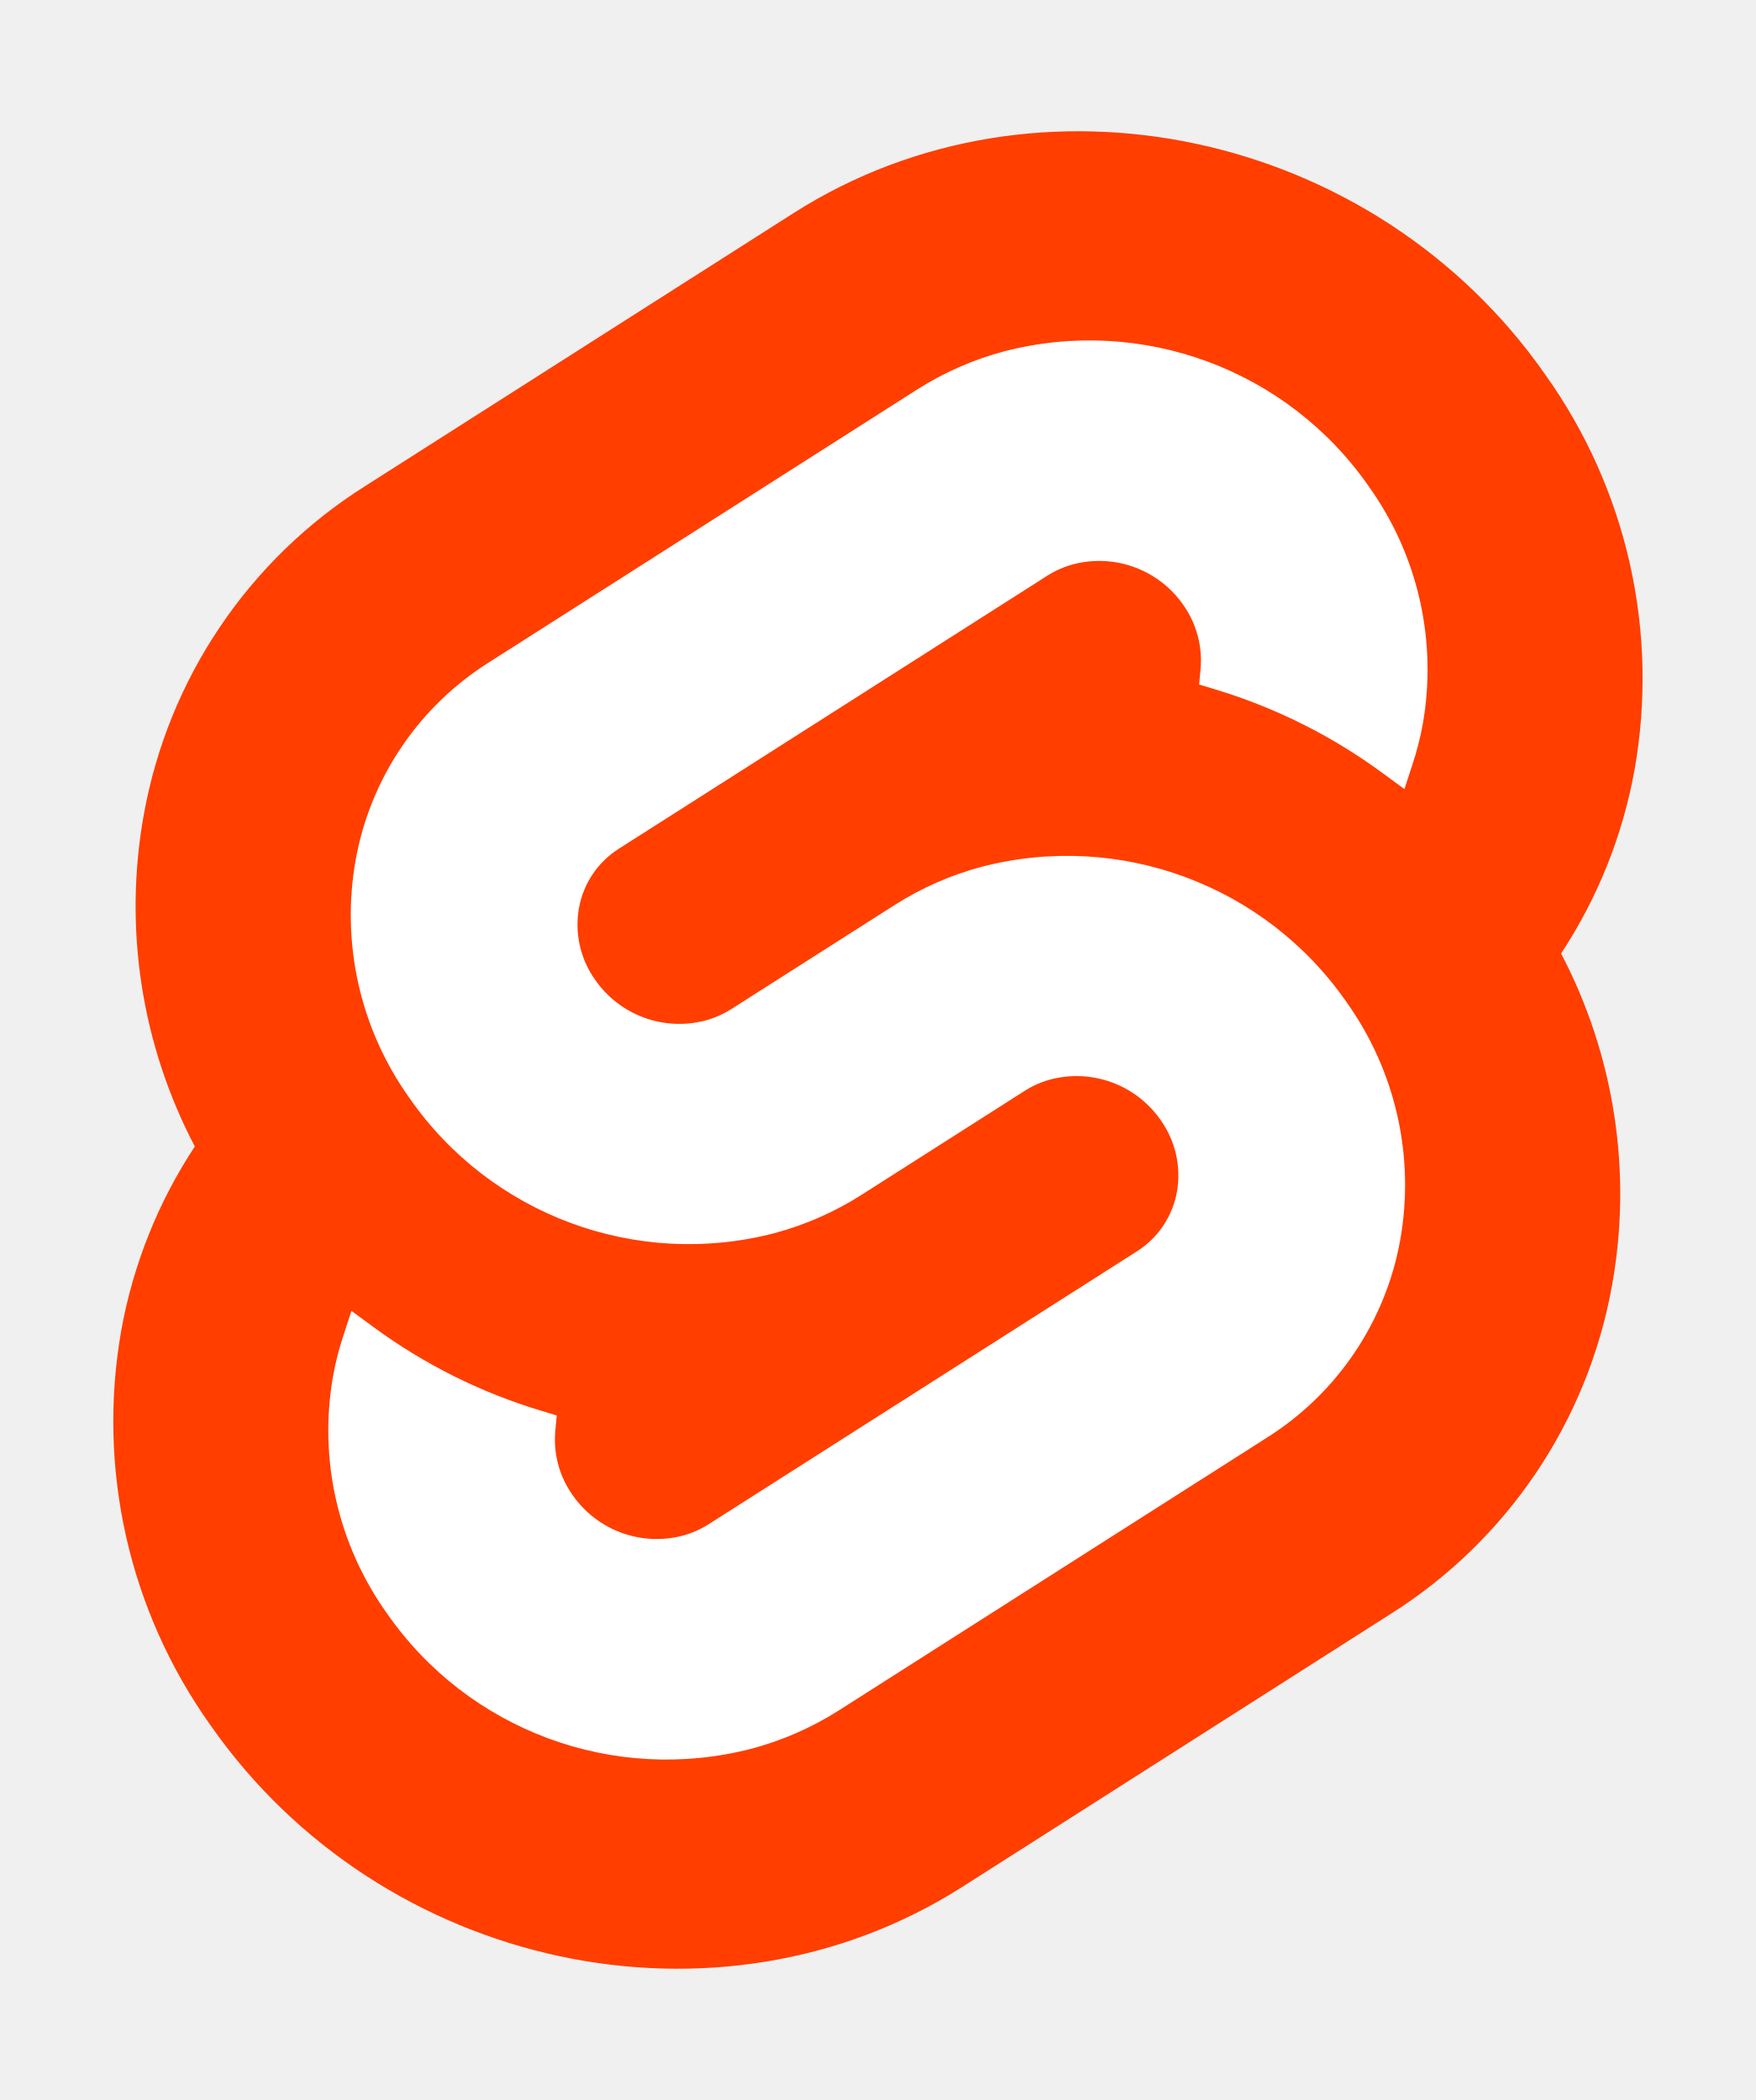
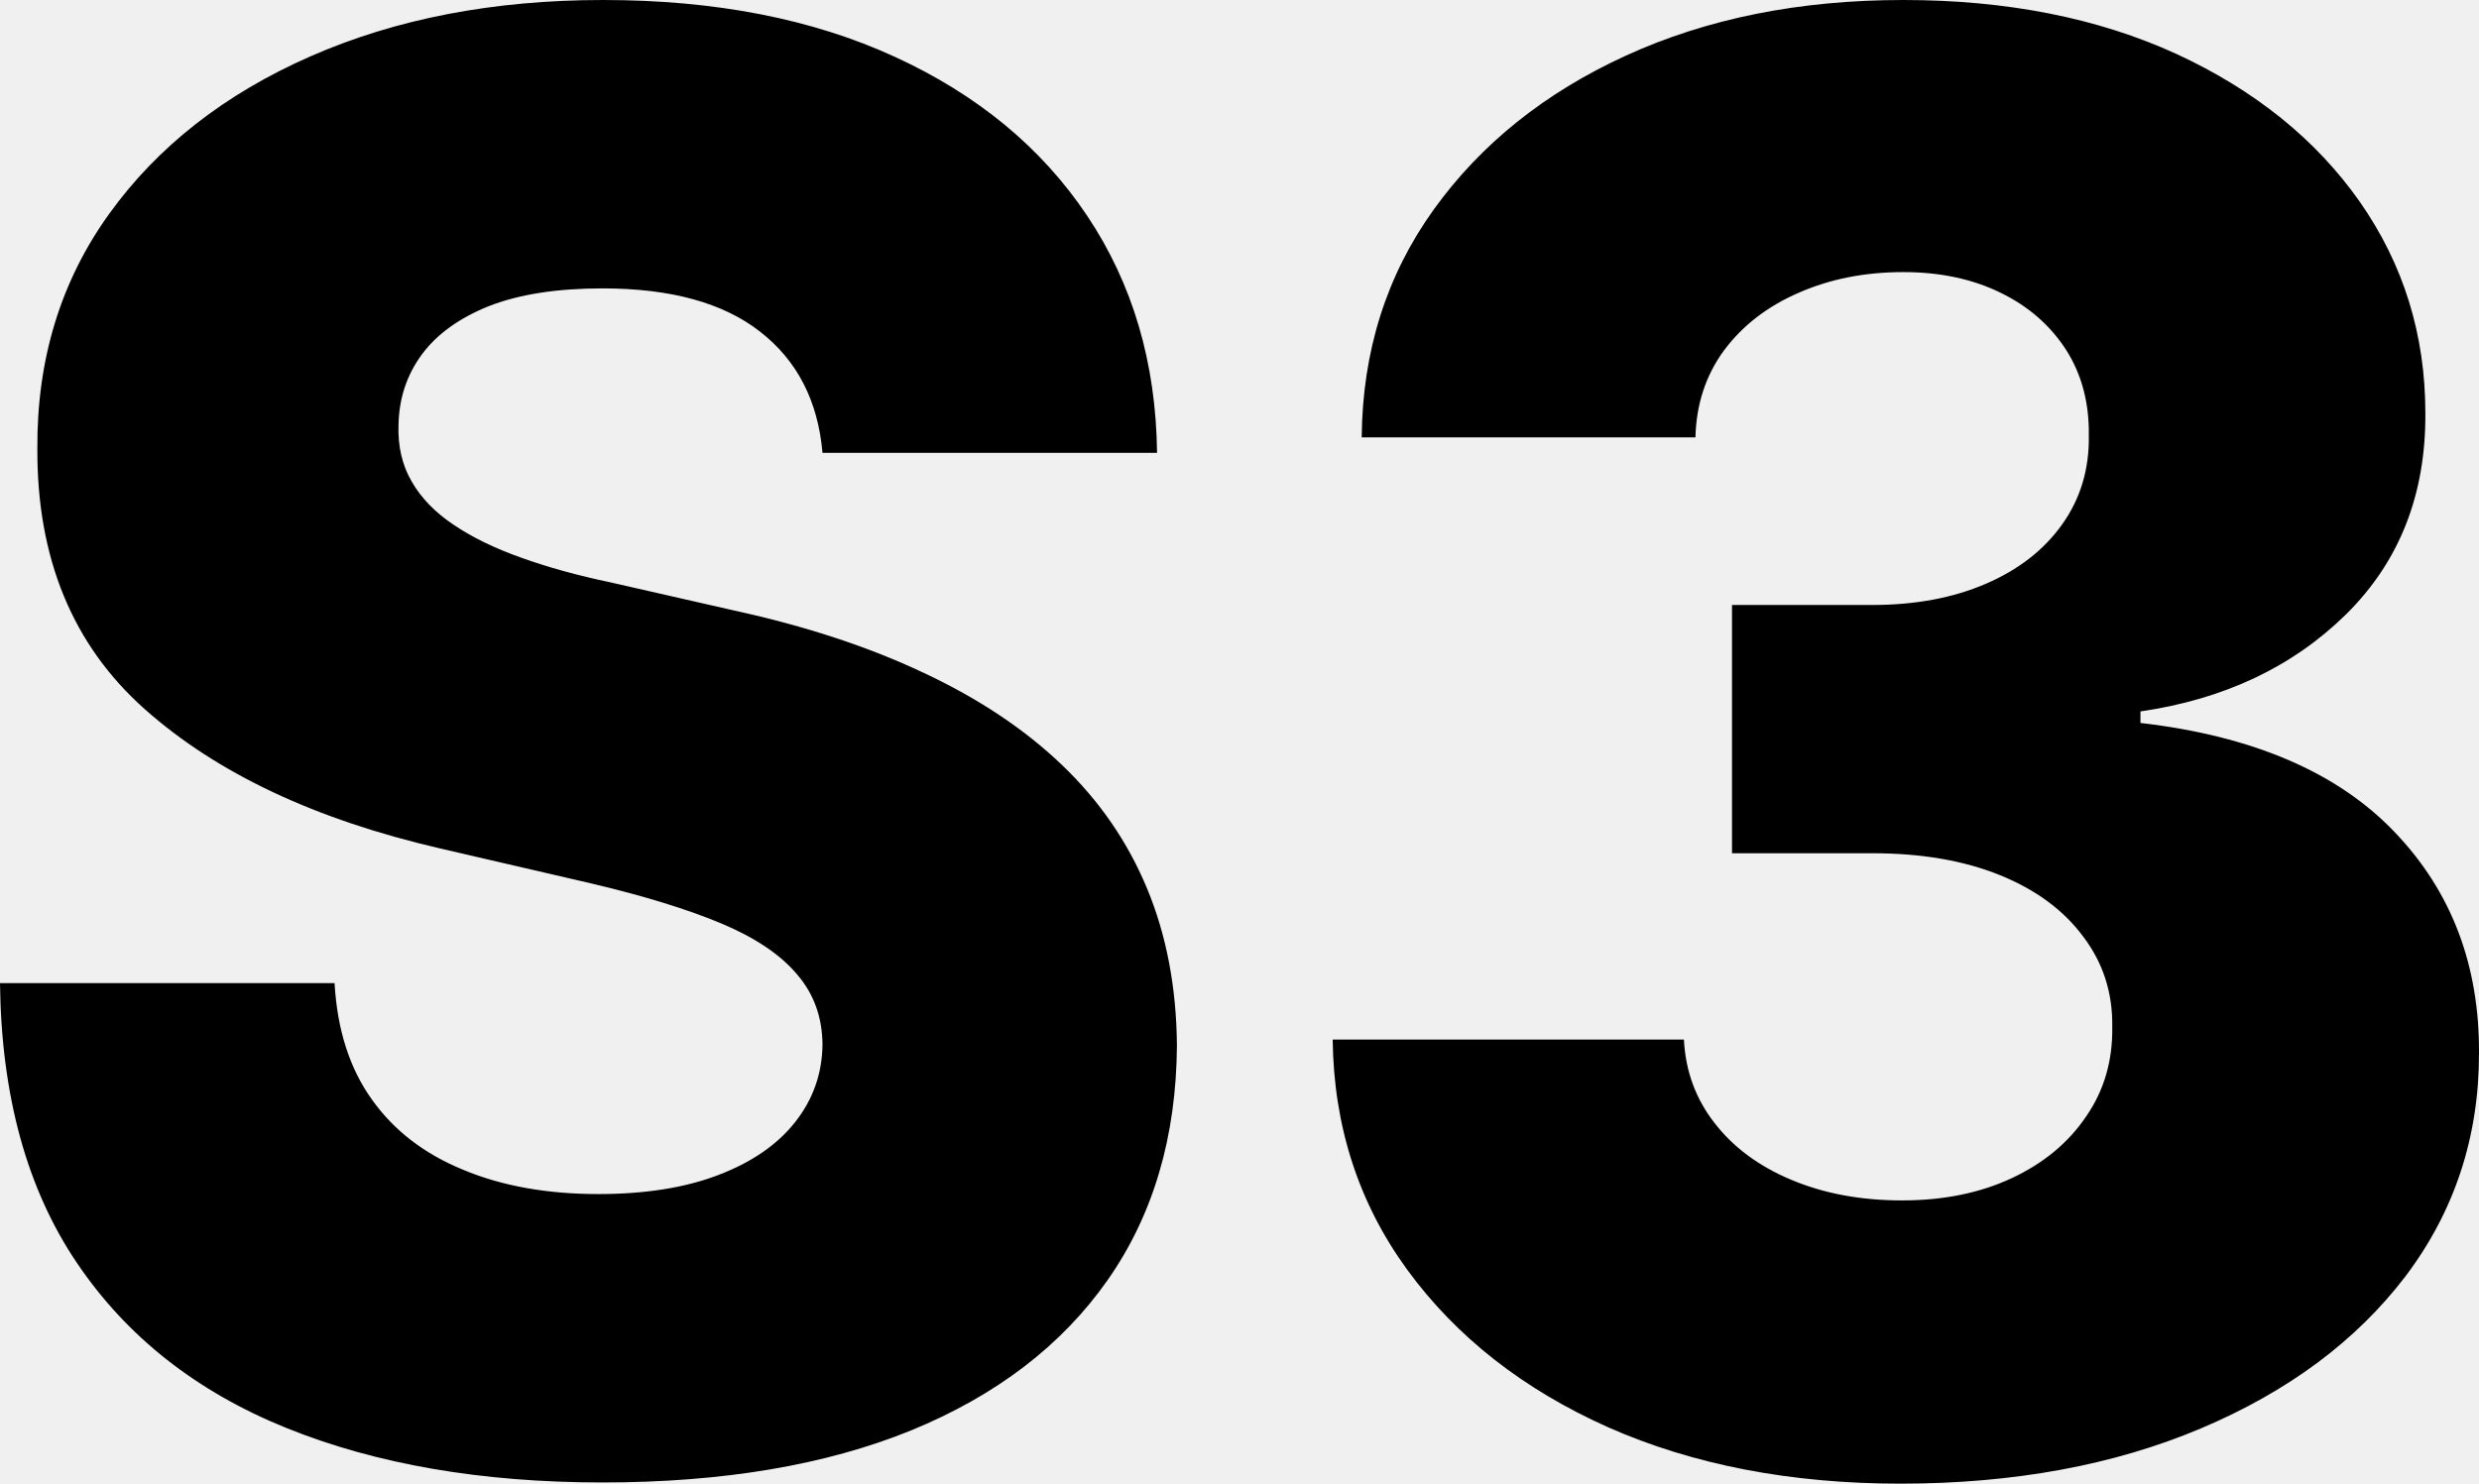
- <svg xmlns="http://www.w3.org/2000/svg" width="107" height="128" viewBox="0 0 107 128">
-   <path d="M94.157 22.819c-10.4-14.885-30.94-19.297-45.792-9.835L22.282 29.608A29.92 29.92 0 0 0 8.764 49.65a31.5 31.5 0 0 0 3.108 20.231 30 30 0 0 0-4.477 11.183 31.9 31.9 0 0 0 5.448 24.116c10.402 14.887 30.942 19.297 45.791 9.835l26.083-16.624A29.92 29.92 0 0 0 98.235 78.35a31.53 31.53 0 0 0-3.105-20.232 30 30 0 0 0 4.474-11.182 31.88 31.88 0 0 0-5.447-24.116" style="fill:#ff3e00" />
-   <path d="M45.817 106.582a20.72 20.72 0 0 1-22.237-8.243 19.17 19.17 0 0 1-3.277-14.503 18 18 0 0 1 .624-2.435l.49-1.498 1.337.981a33.6 33.6 0 0 0 10.203 5.098l.97.294-.09.968a5.85 5.85 0 0 0 1.052 3.878 6.24 6.24 0 0 0 6.695 2.485 5.8 5.8 0 0 0 1.603-.704L69.27 76.28a5.43 5.43 0 0 0 2.45-3.631 5.8 5.8 0 0 0-.987-4.371 6.24 6.24 0 0 0-6.698-2.487 5.7 5.7 0 0 0-1.6.704l-9.953 6.345a19 19 0 0 1-5.296 2.326 20.72 20.72 0 0 1-22.237-8.243 19.17 19.17 0 0 1-3.277-14.502 17.99 17.99 0 0 1 8.13-12.052l26.081-16.623a19 19 0 0 1 5.3-2.329 20.72 20.72 0 0 1 22.237 8.243 19.17 19.17 0 0 1 3.277 14.503 18 18 0 0 1-.624 2.435l-.49 1.498-1.337-.98a33.6 33.6 0 0 0-10.203-5.1l-.97-.294.09-.968a5.86 5.86 0 0 0-1.052-3.878 6.24 6.24 0 0 0-6.696-2.485 5.8 5.8 0 0 0-1.602.704L37.73 51.72a5.42 5.42 0 0 0-2.449 3.63 5.79 5.79 0 0 0 .986 4.372 6.24 6.24 0 0 0 6.698 2.486 5.8 5.8 0 0 0 1.602-.704l9.952-6.342a19 19 0 0 1 5.295-2.328 20.72 20.72 0 0 1 22.237 8.242 19.17 19.17 0 0 1 3.277 14.503 18 18 0 0 1-8.13 12.053l-26.081 16.622a19 19 0 0 1-5.3 2.328" style="fill:#fff" />
+ <svg xmlns="http://www.w3.org/2000/svg" viewBox="0 11.58 62.39 37.35" data-asc="0.96875" width="62.39" height="37.35">
+   <defs />
+   <g fill="#000000">
+     <g transform="translate(0, 0)">
+       <path d="M20.70 22.98Q20.53 21.02 19.13 19.93Q17.74 18.84 15.16 18.84Q13.46 18.84 12.32 19.28Q11.19 19.73 10.62 20.50Q10.05 21.27 10.03 22.27Q10.00 23.08 10.36 23.70Q10.72 24.33 11.43 24.80Q12.13 25.27 13.12 25.62Q14.12 25.98 15.36 26.24L18.48 26.95Q21.18 27.54 23.25 28.52Q25.32 29.49 26.73 30.84Q28.14 32.19 28.87 33.95Q29.60 35.71 29.62 37.89Q29.60 41.34 27.88 43.80Q26.15 46.27 22.93 47.59Q19.71 48.90 15.16 48.90Q10.60 48.90 7.21 47.53Q3.82 46.16 1.94 43.38Q0.05 40.59 0 36.33L8.42 36.33Q8.52 38.09 9.36 39.26Q10.19 40.43 11.66 41.03Q13.12 41.64 15.06 41.64Q16.83 41.64 18.08 41.16Q19.34 40.68 20.01 39.83Q20.69 38.97 20.70 37.87Q20.69 36.84 20.06 36.11Q19.44 35.37 18.16 34.83Q16.87 34.29 14.88 33.82L11.08 32.94Q6.36 31.85 3.64 29.43Q0.92 27.01 0.94 22.87Q0.92 19.50 2.75 16.96Q4.58 14.42 7.81 13.00Q11.04 11.58 15.18 11.58Q19.41 11.58 22.52 13.01Q25.64 14.44 27.36 17.01Q29.08 19.58 29.12 22.98L20.70 22.98ZM47.83 48.93Q43.68 48.93 40.47 47.51Q37.27 46.08 35.42 43.55Q33.58 41.03 33.54 37.75L42.38 37.75Q42.44 38.94 43.15 39.85Q43.86 40.77 45.08 41.28Q46.31 41.80 47.87 41.80Q49.43 41.80 50.63 41.24Q51.83 40.68 52.50 39.69Q53.18 38.71 53.16 37.43Q53.18 36.15 52.43 35.16Q51.69 34.16 50.33 33.61Q48.97 33.06 47.12 33.06L43.59 33.06L43.59 26.81L47.12 26.81Q48.74 26.81 49.97 26.28Q51.21 25.75 51.90 24.78Q52.59 23.81 52.57 22.55Q52.59 21.32 52.00 20.39Q51.40 19.46 50.35 18.95Q49.29 18.43 47.90 18.43Q46.45 18.43 45.27 18.95Q44.09 19.46 43.39 20.40Q42.70 21.34 42.67 22.59L34.27 22.59Q34.30 19.34 36.08 16.86Q37.86 14.38 40.92 12.98Q43.98 11.58 47.90 11.58Q51.81 11.58 54.78 12.94Q57.74 14.31 59.39 16.66Q61.04 19.02 61.04 21.98Q61.06 25.05 59.05 27.04Q57.03 29.03 53.87 29.49L53.87 29.78Q58.10 30.27 60.25 32.51Q62.41 34.75 62.39 38.10Q62.39 41.26 60.54 43.71Q58.68 46.15 55.39 47.54Q52.10 48.93 47.83 48.93Z" />
+     </g>
+   </g>
</svg>
